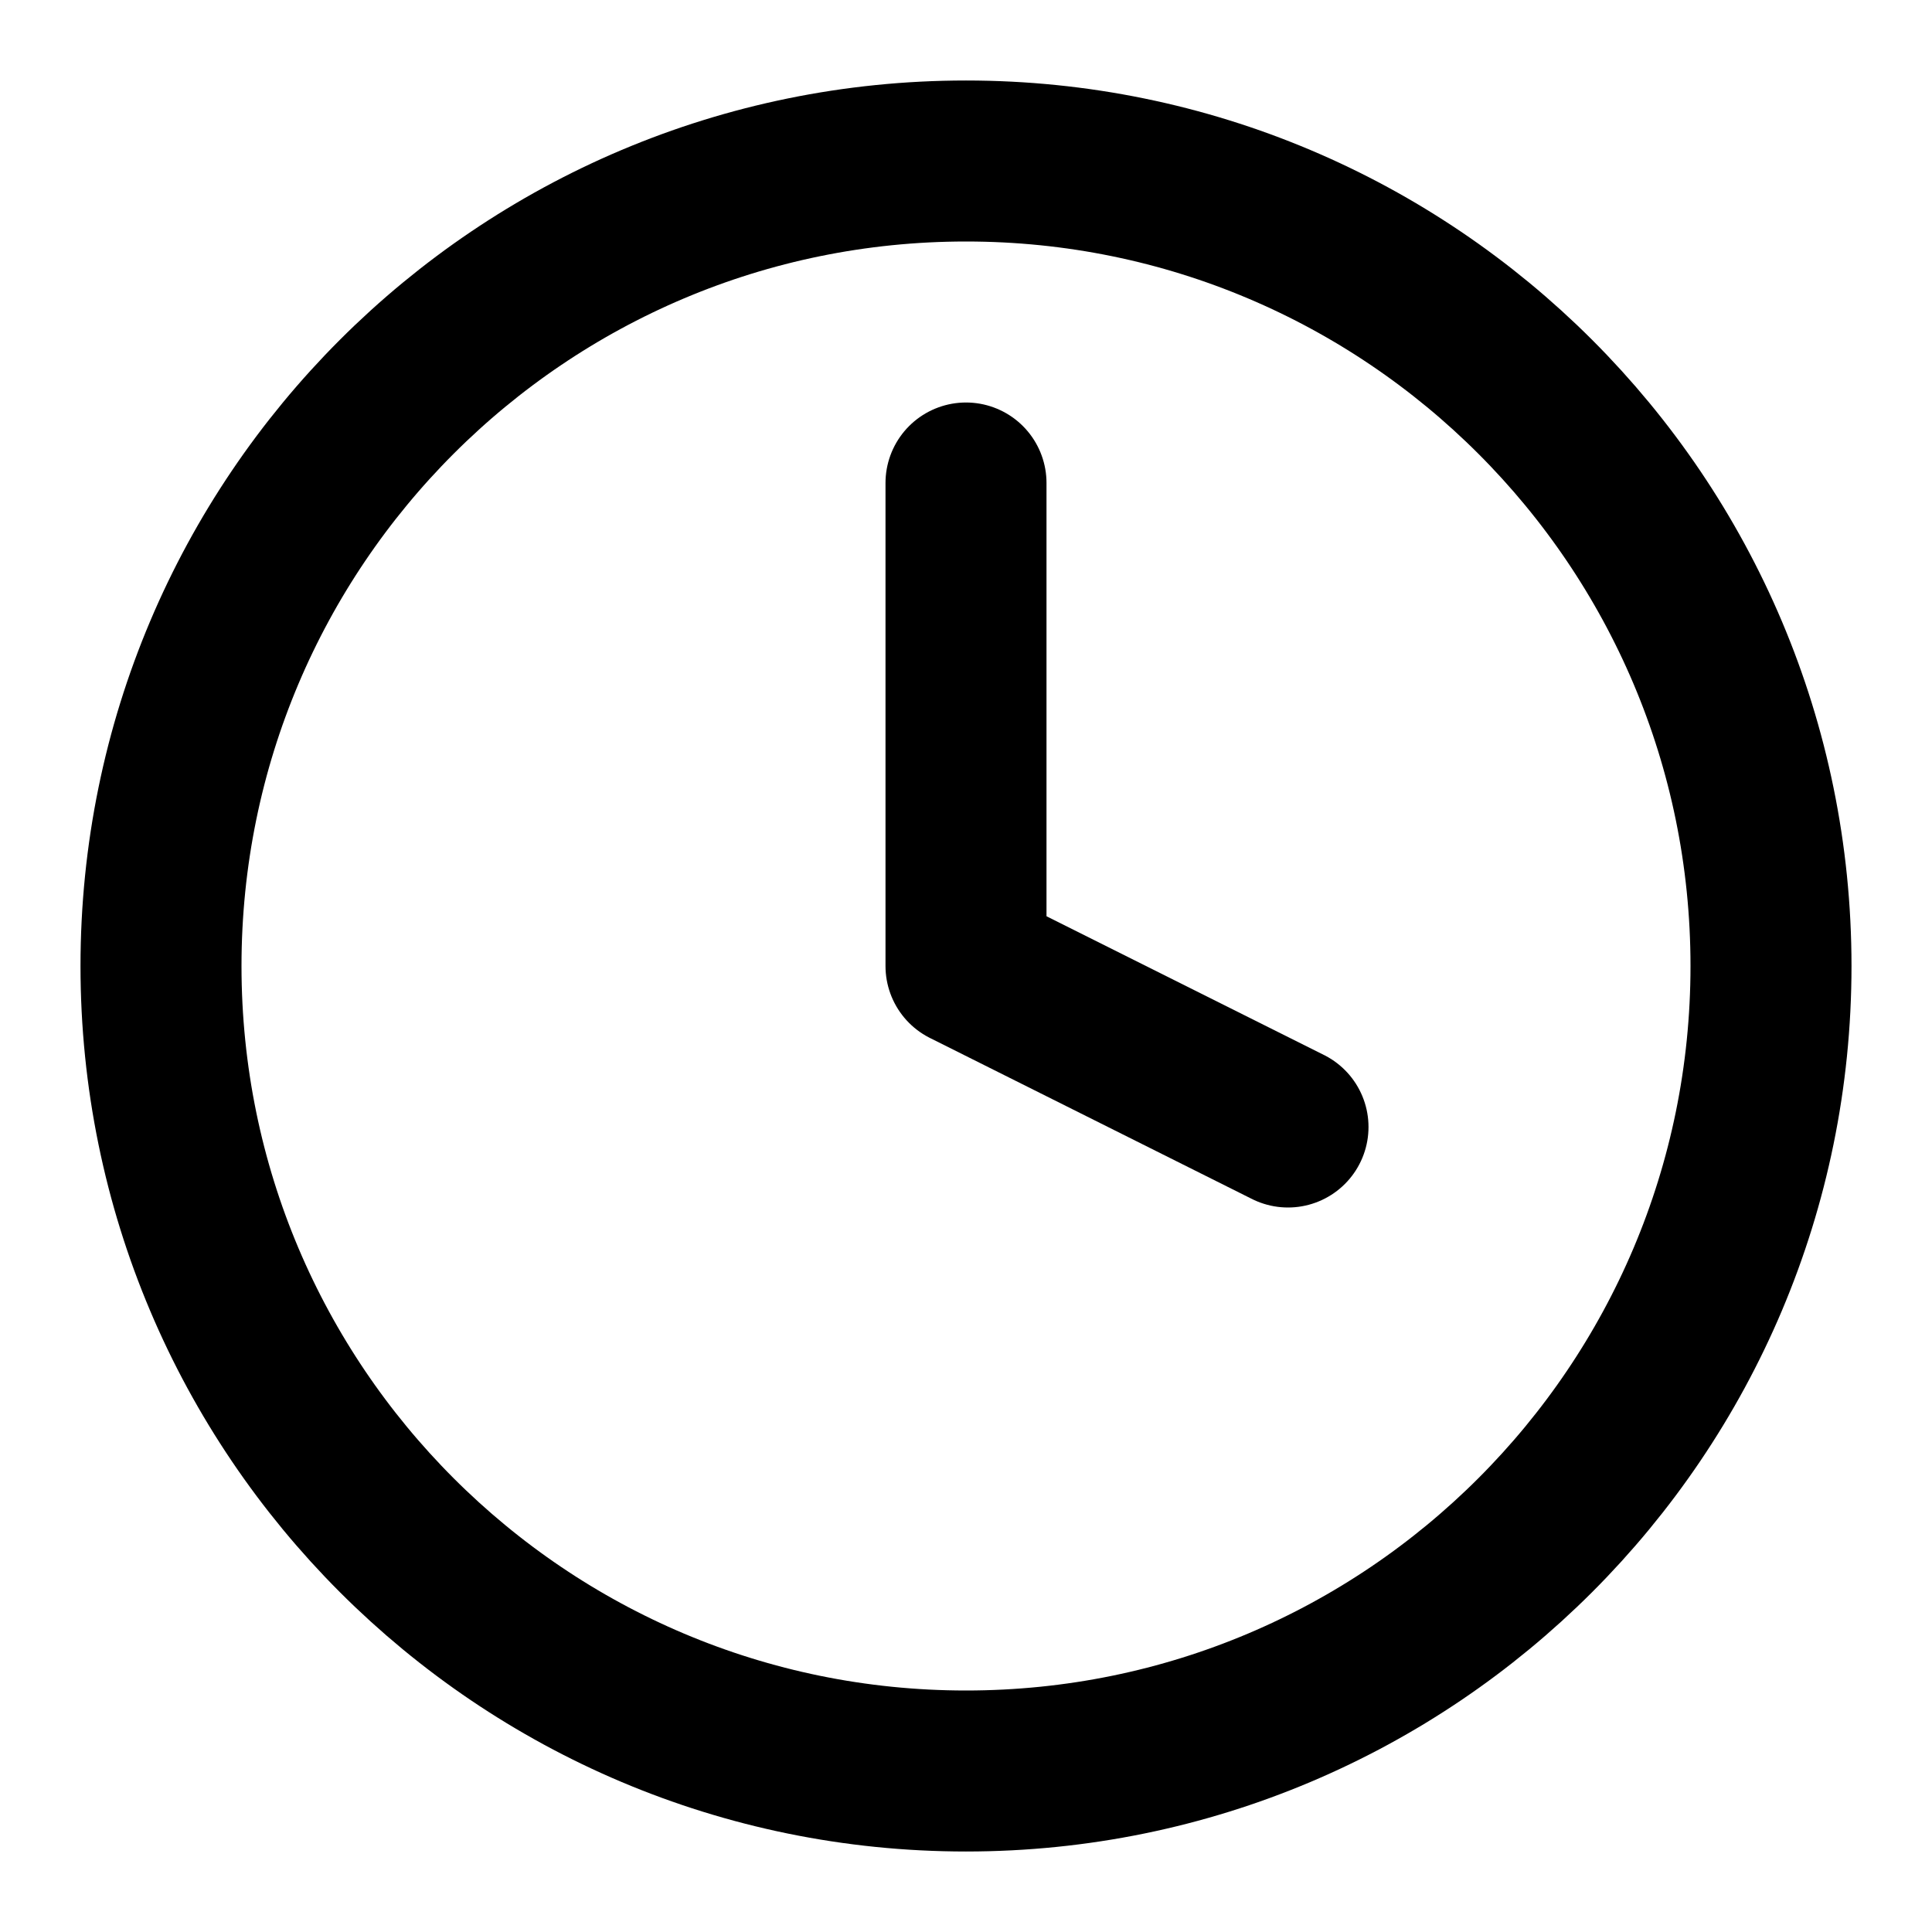
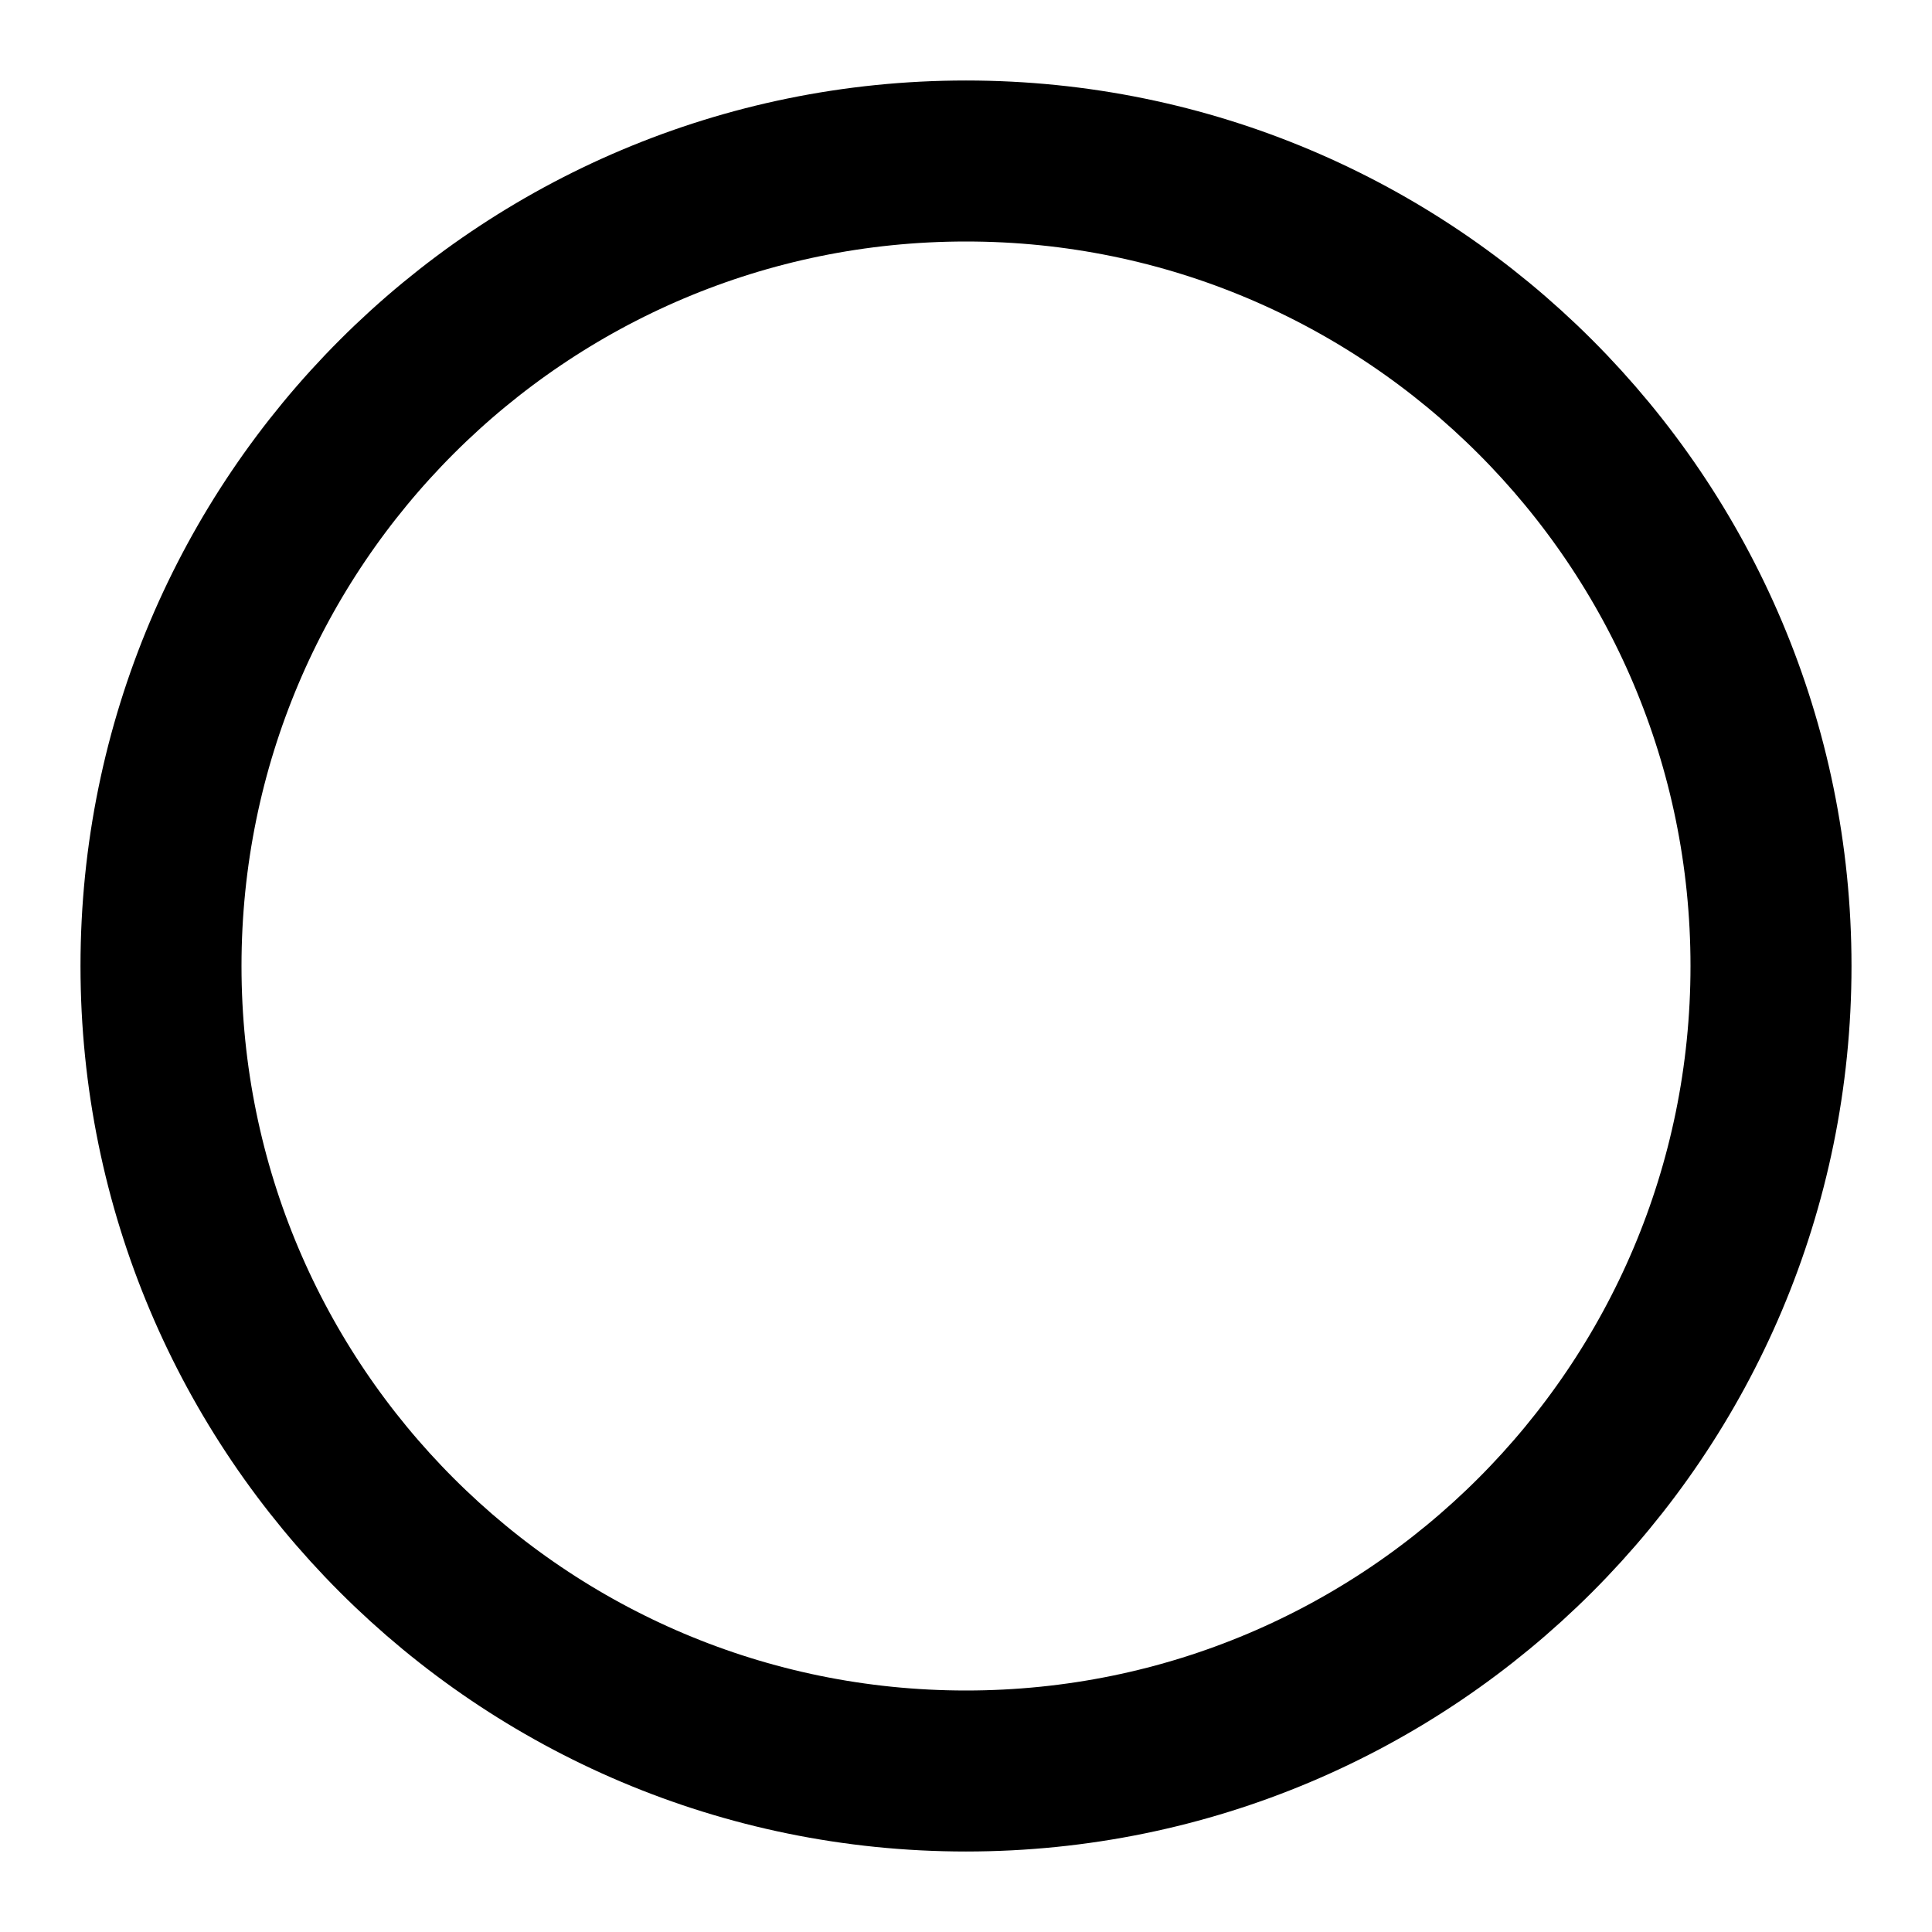
<svg xmlns="http://www.w3.org/2000/svg" viewBox="0 0 24 24" fill="none" stroke="currentColor" stroke-width="2" stroke-linecap="round" stroke-linejoin="round" aria-hidden="true" focusable="false">
  <circle cx="12" cy="12" r="10" />
-   <path d="M12 6v6l4 2" />
</svg>
